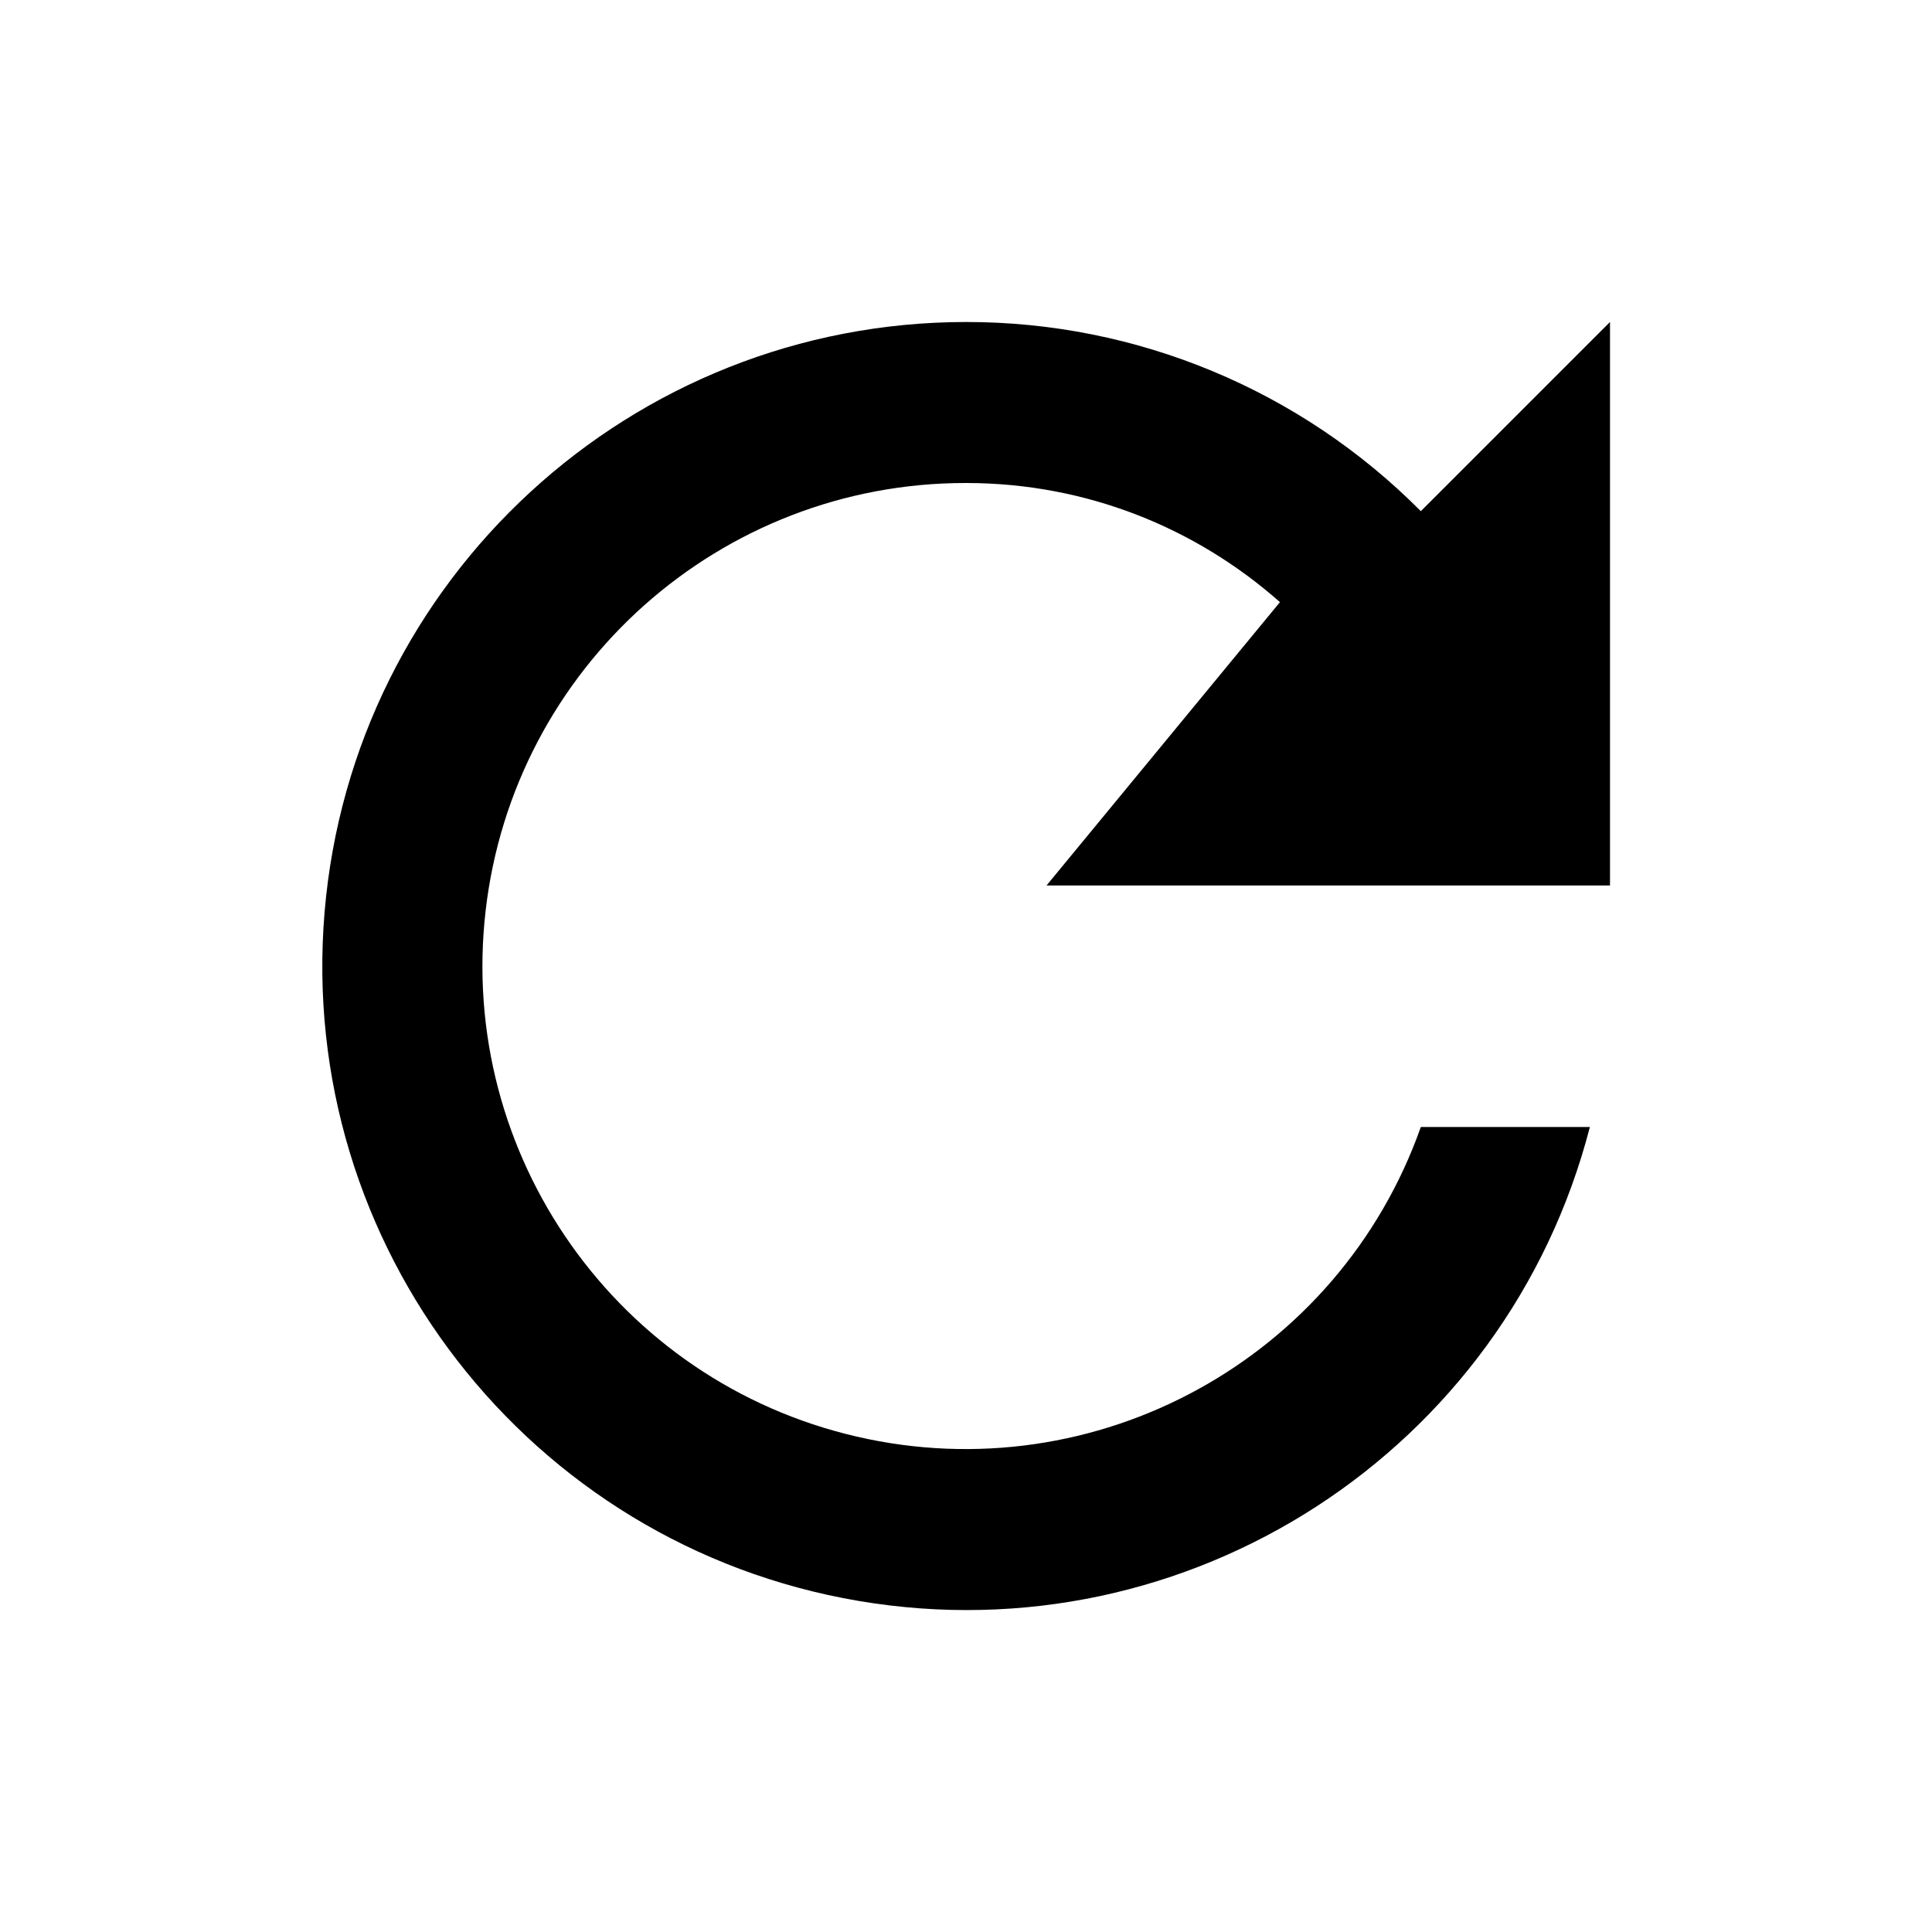
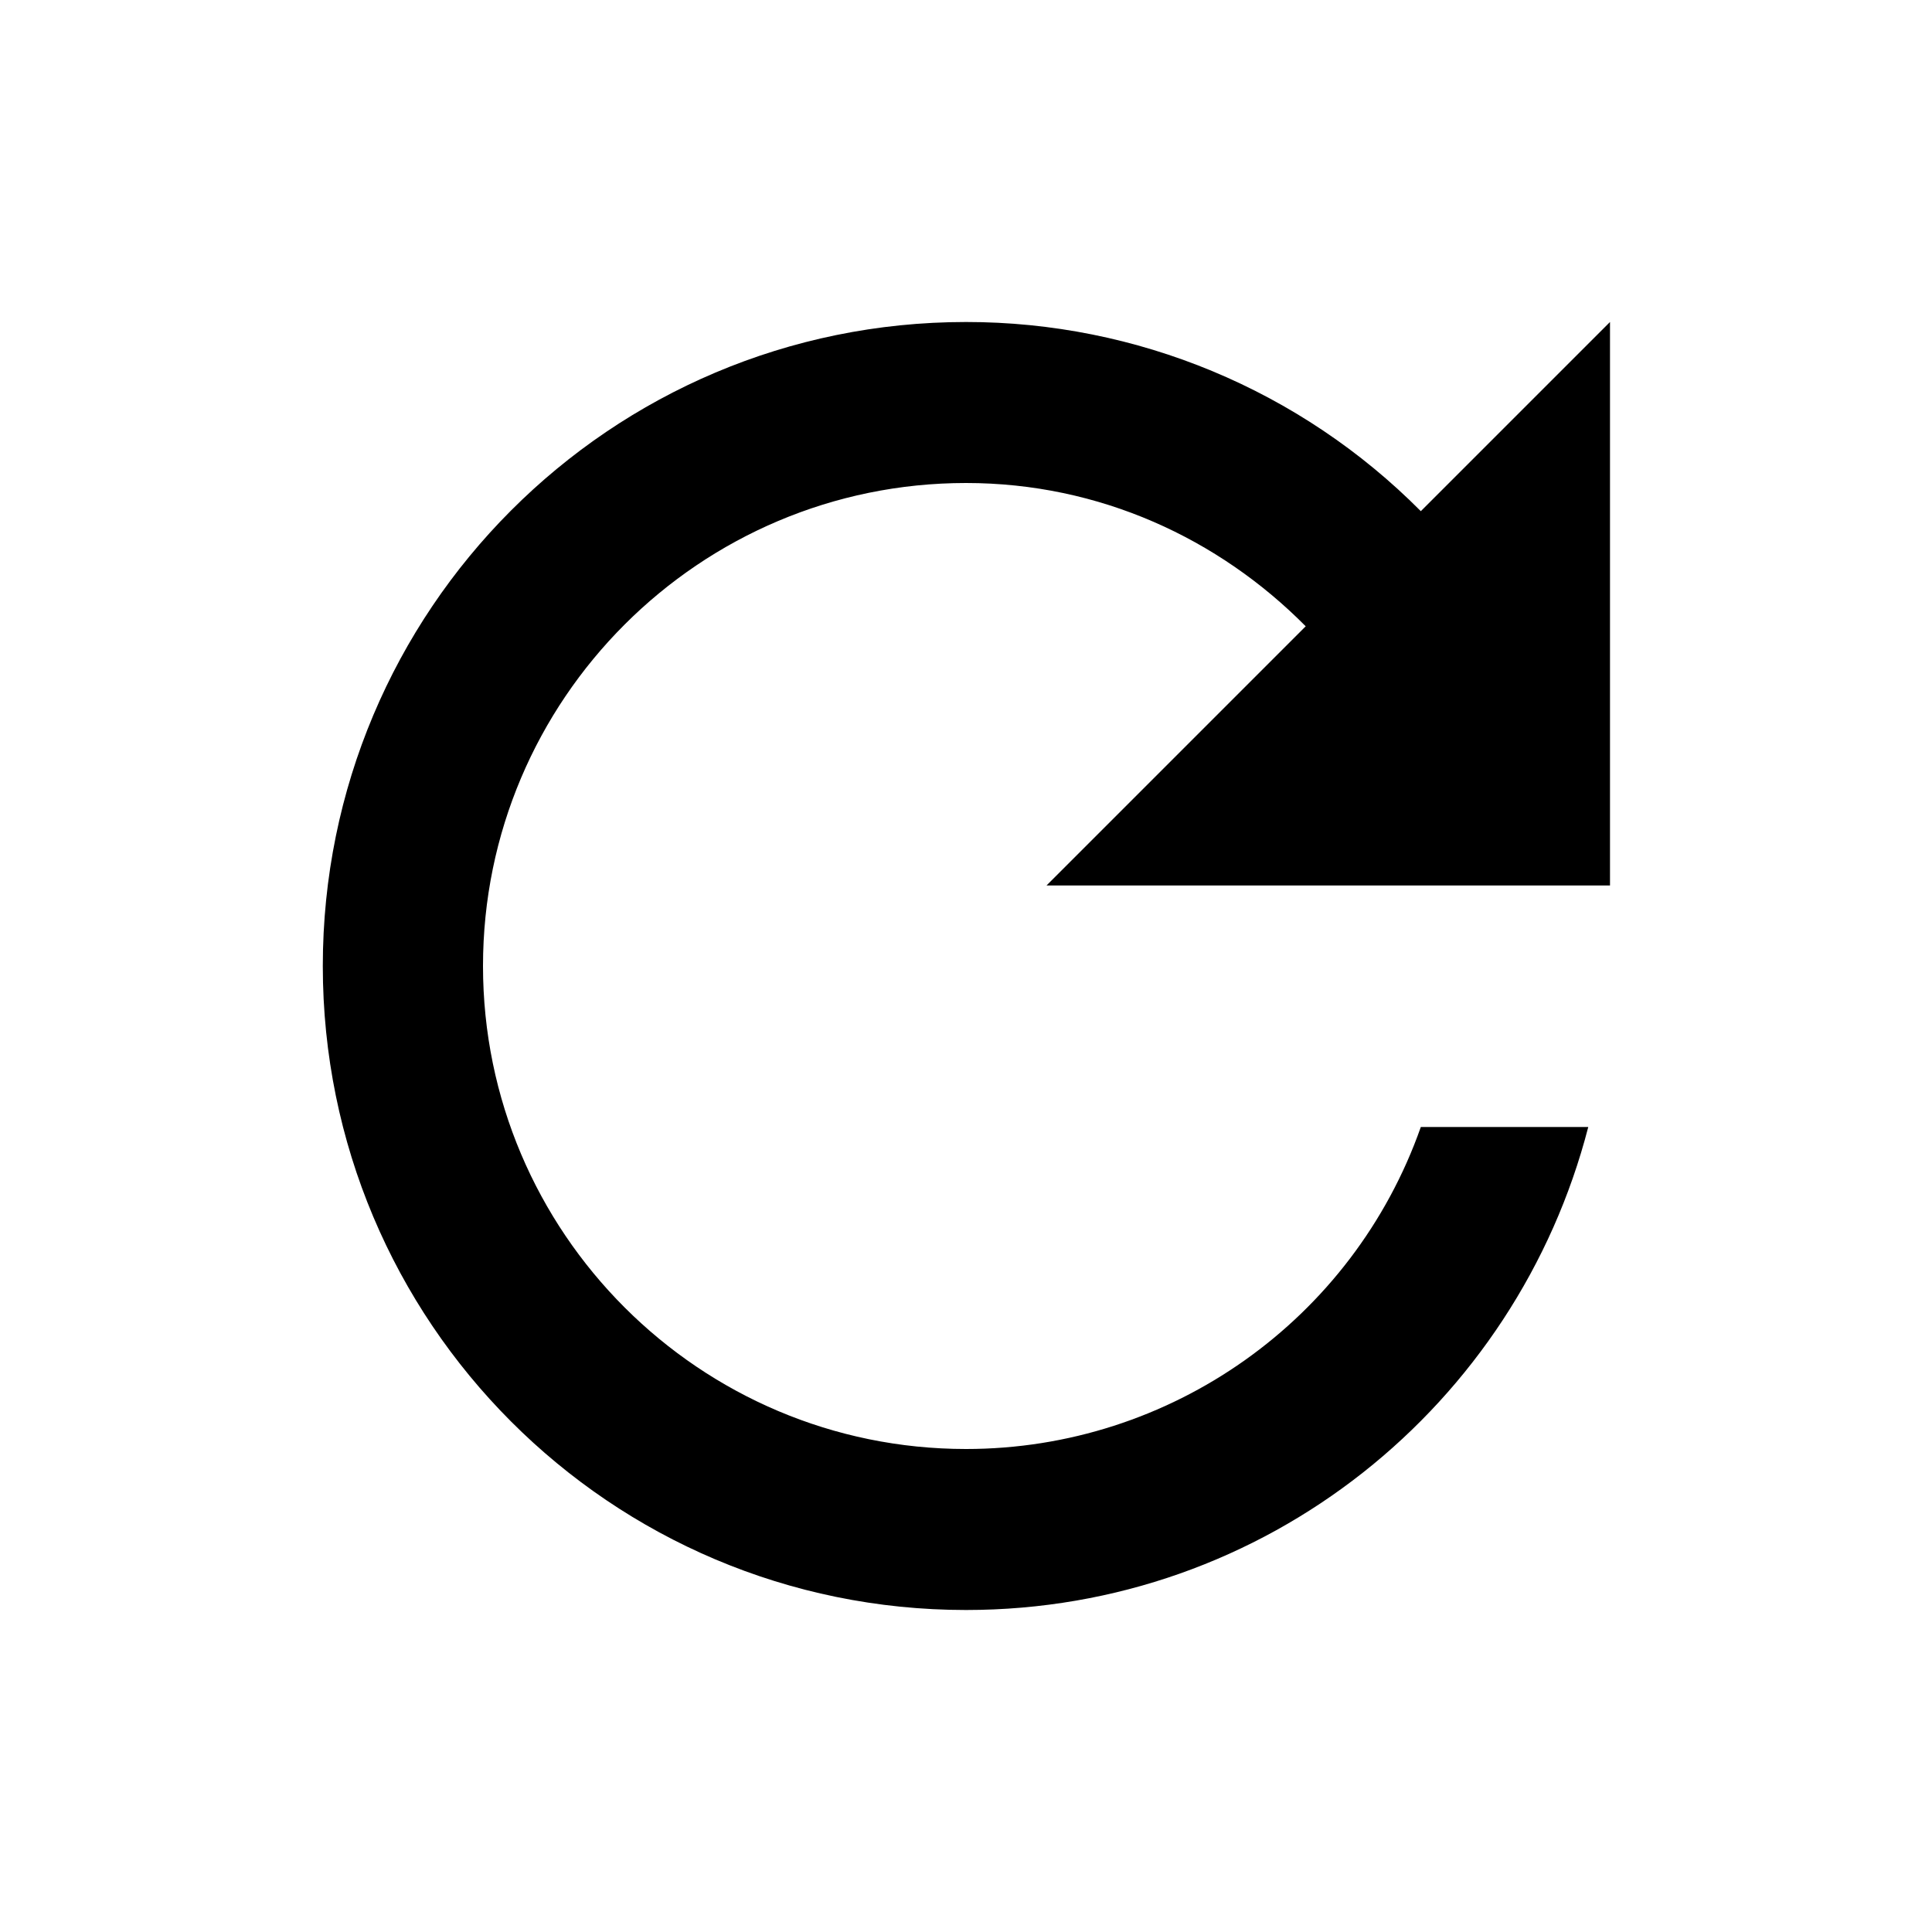
- <svg xmlns="http://www.w3.org/2000/svg" viewBox="0 0 24 24" fill="currentColor">
-   <path d="M17.65 6.35A7.95 7.95 0 0 0 12 4a8 8 0 1 0 7.75 10h-2.1A6 6 0 1 1 12 6c1.5 0 2.86.56 3.9 1.48L13 11h7V4l-2.35 2.35Z" />
+ <svg xmlns="http://www.w3.org/2000/svg" width="24" height="24" viewBox="0 0 24 24">
+   <path d="M17.65 6.35A7.958 7.958 0 0 0 12 4c-4.42 0-7.99 3.58-7.99 8s3.57 8 7.99 8c3.73 0 6.84-2.55 7.73-6h-2.08A5.99 5.99 0 0 1 12 18c-3.31 0-6-2.69-6-6s2.69-6 6-6c1.66 0 3.14.69 4.22 1.78L13 11h7V4l-2.35 2.35z" />
</svg>
